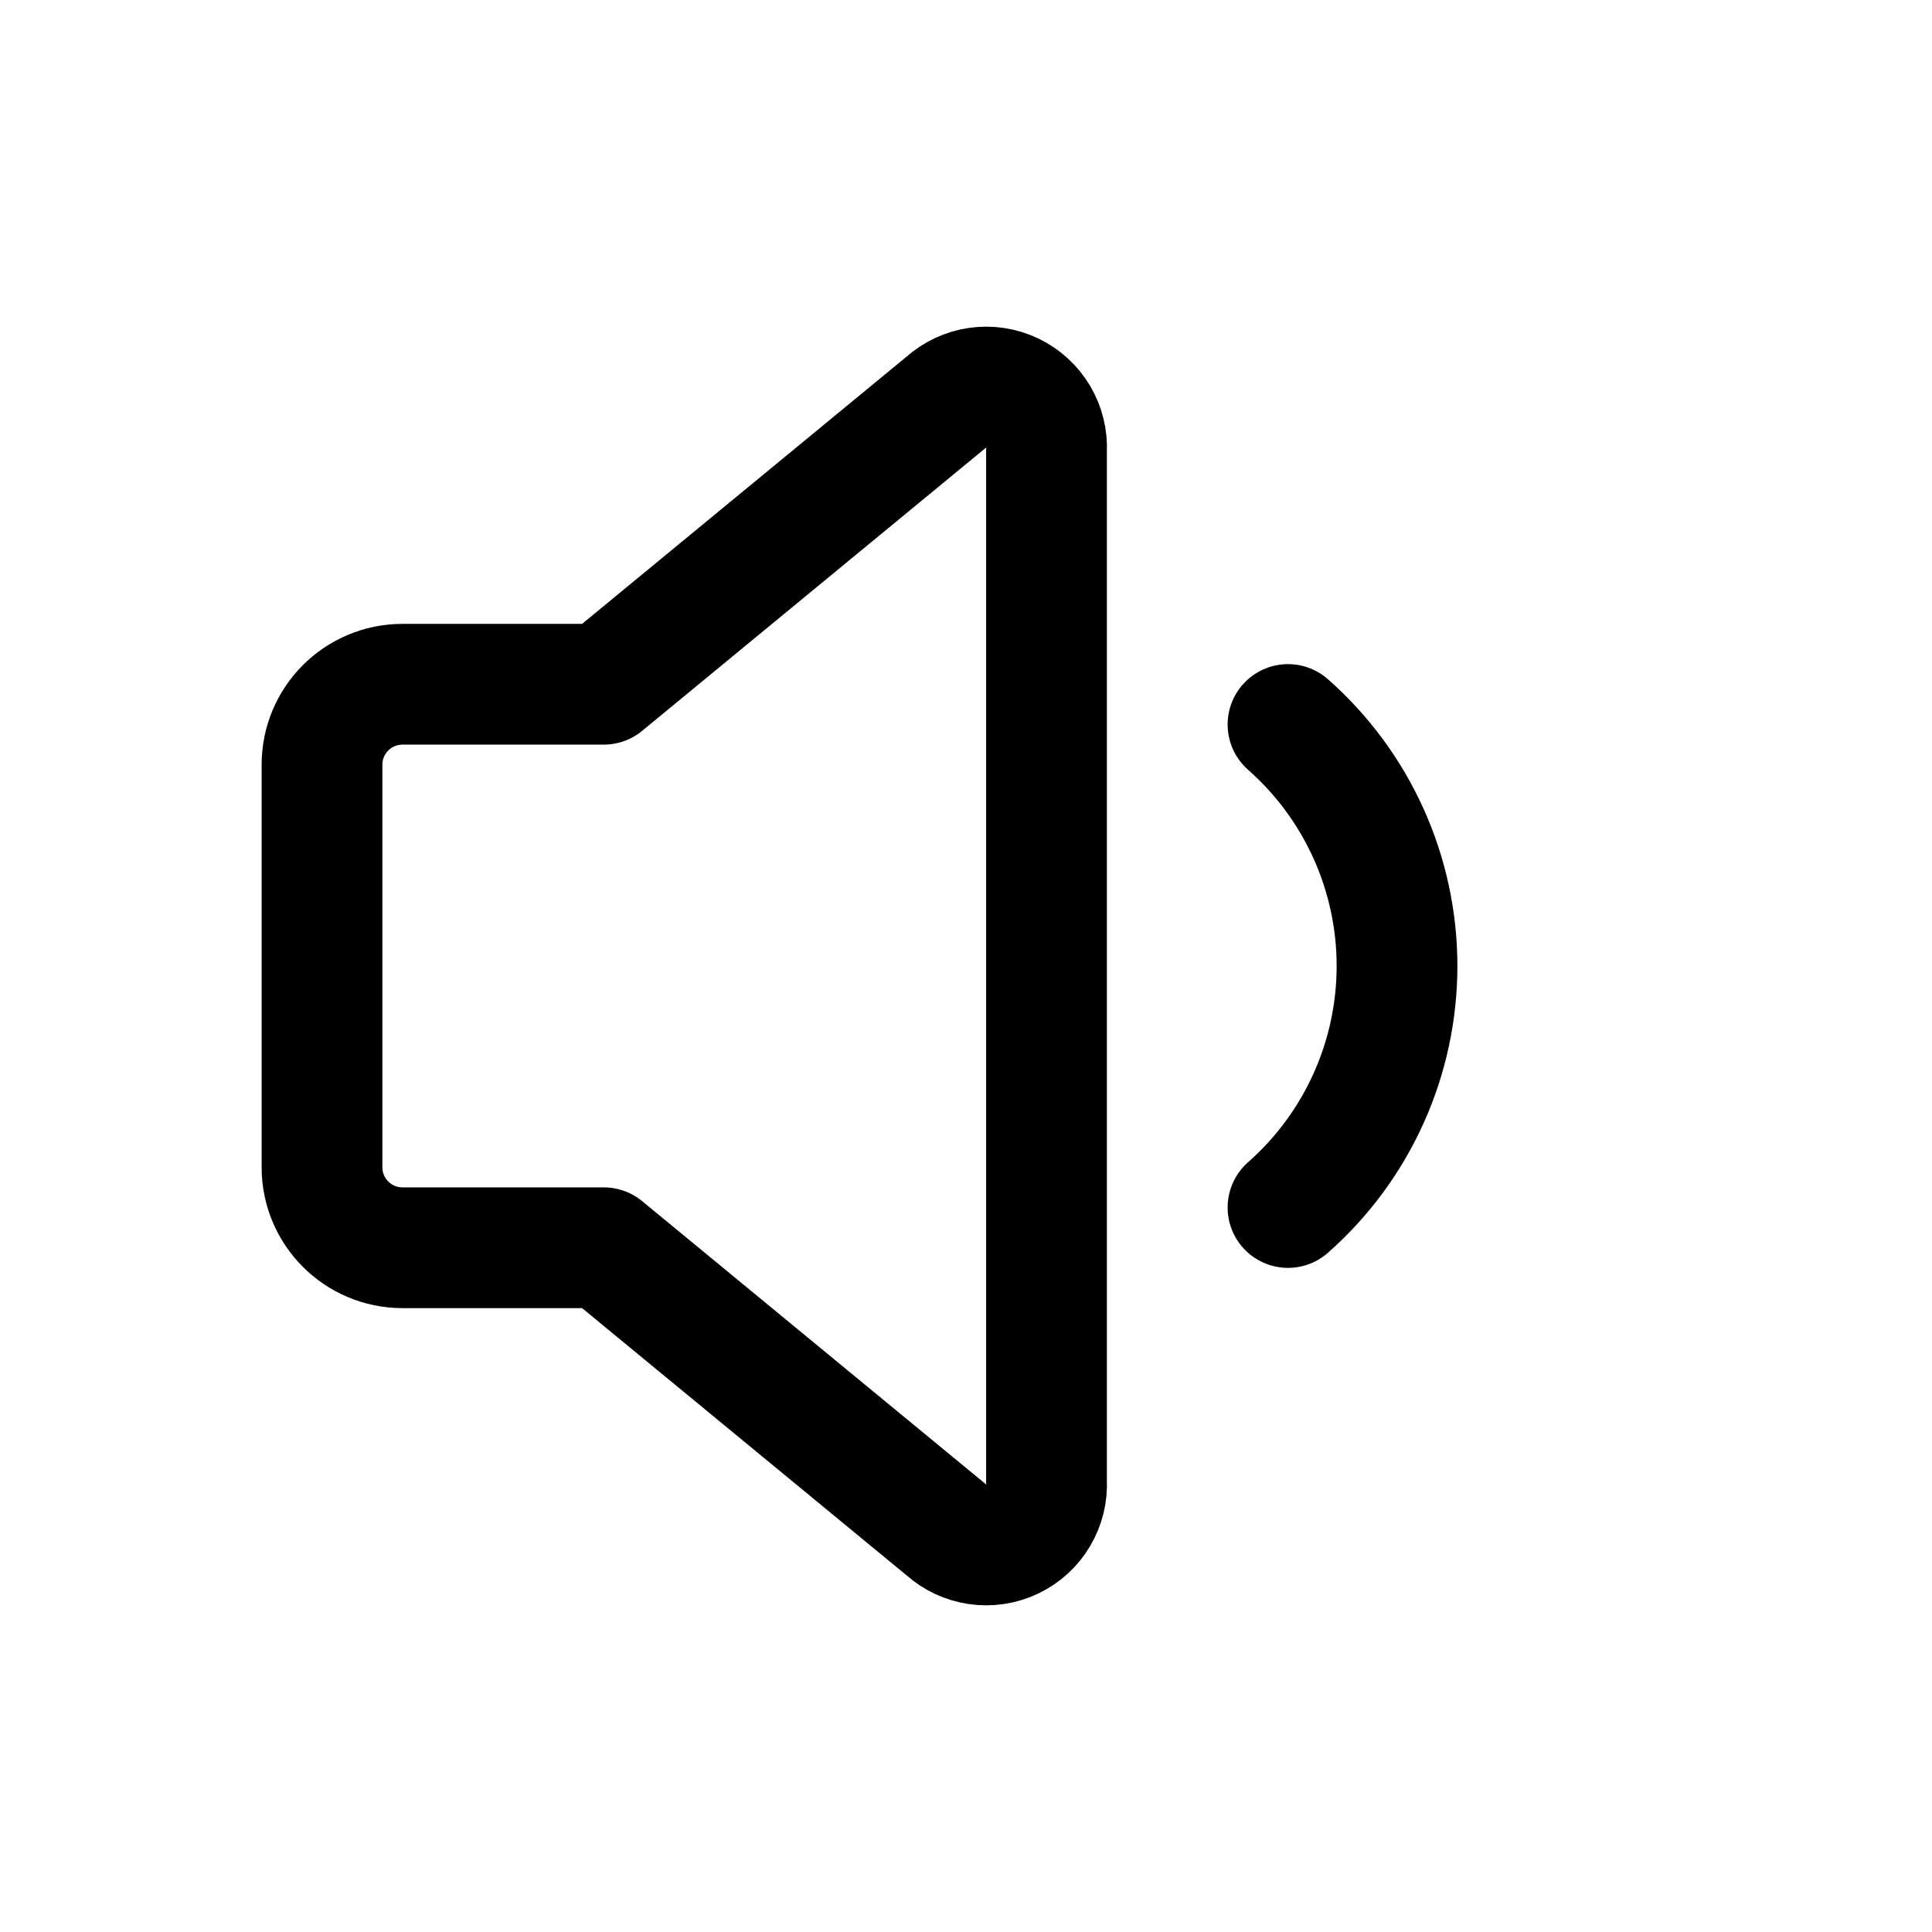
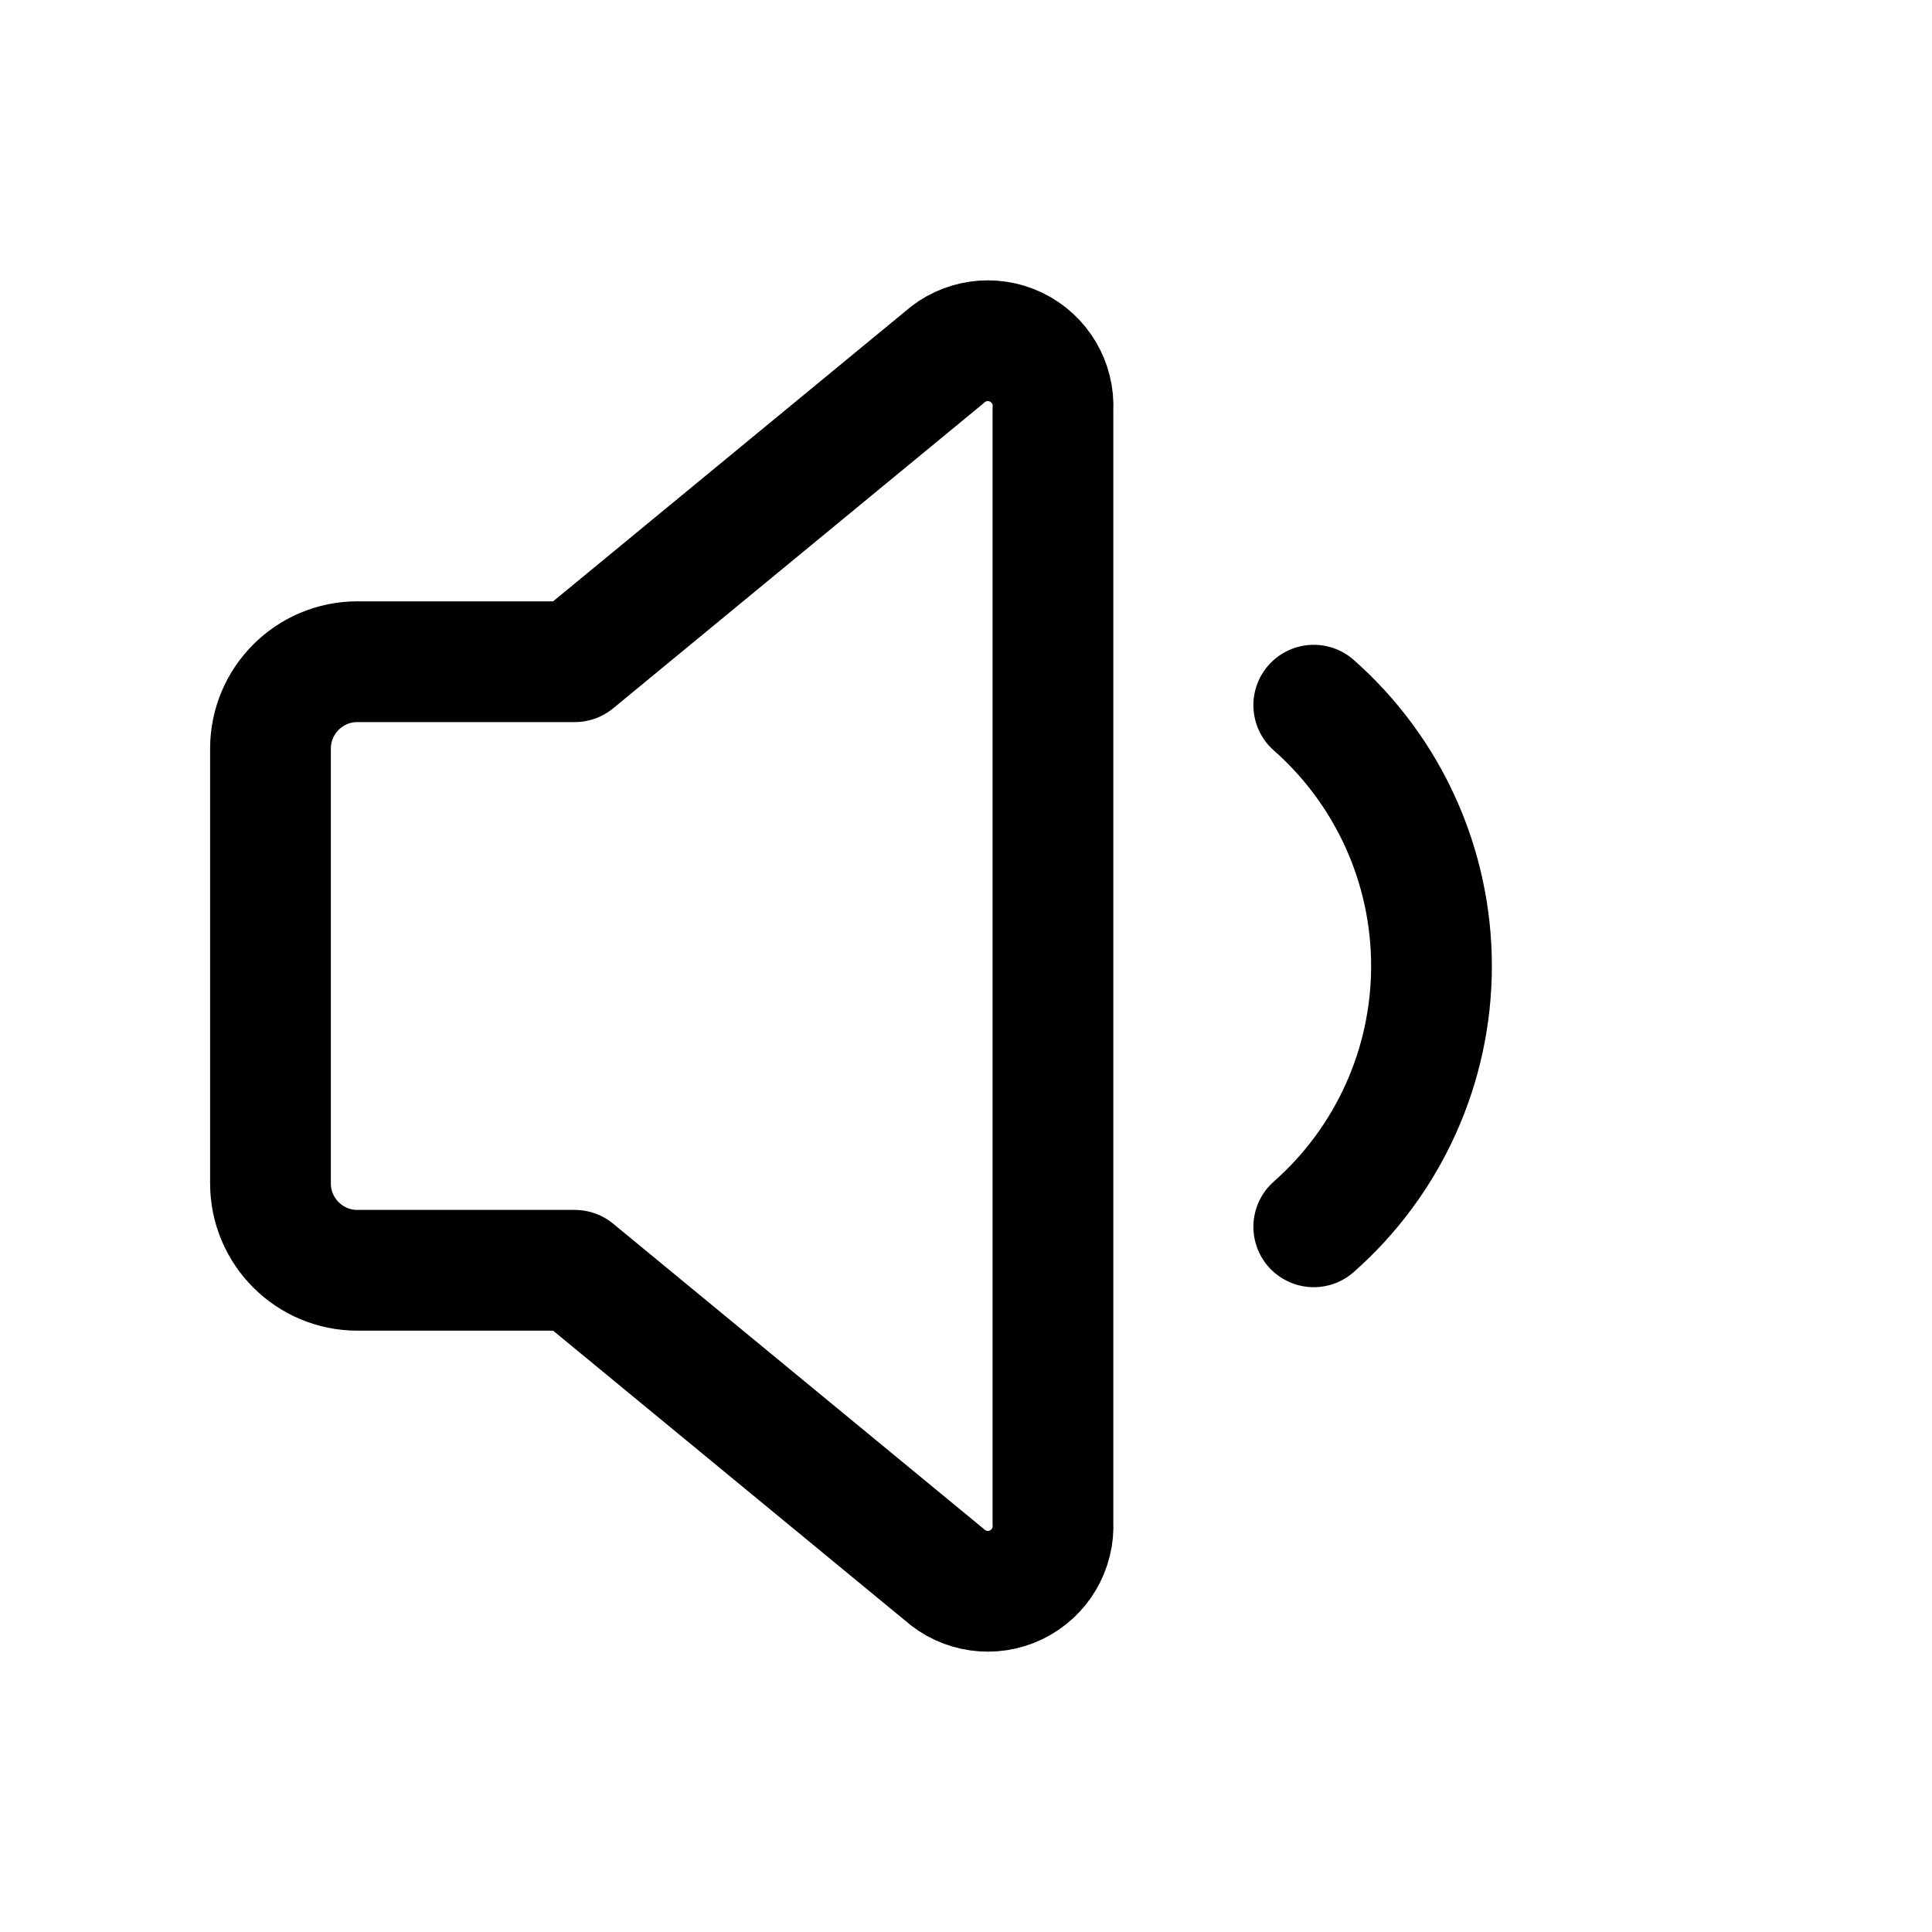
<svg xmlns="http://www.w3.org/2000/svg" width="24" height="24" viewBox="0 0 24 24" fill="none" stroke="currentColor" stroke-width="1.5" stroke-linecap="round" stroke-linejoin="round">
-   <path d="M4 9.5v5a1 1 0 0 0 1 1h2.5l4.25 3.5a.75.75 0 0 0 1.25-.6V5.6a.75.75 0 0 0-1.25-.6L7.5 8.5H5a1 1 0 0 0-1 1z" />
-   <path d="M16 9a4 4 0 0 1 0 6" />
+   <path d="M3.36 9.3v5.4a1.08 1.08 0 0 0 1.08 1.08h2.7l4.59 3.78a0.81 0.81 0 0 0 1.35 -0.648V5.088a0.81 0.81 0 0 0 -1.35 -0.648L7.14 8.22H4.44a1.08 1.08 0 0 0 -1.08 1.08z" />
+   <path d="M16.32 8.76a4.32 4.32 0 0 1 0 6.48" />
</svg>
